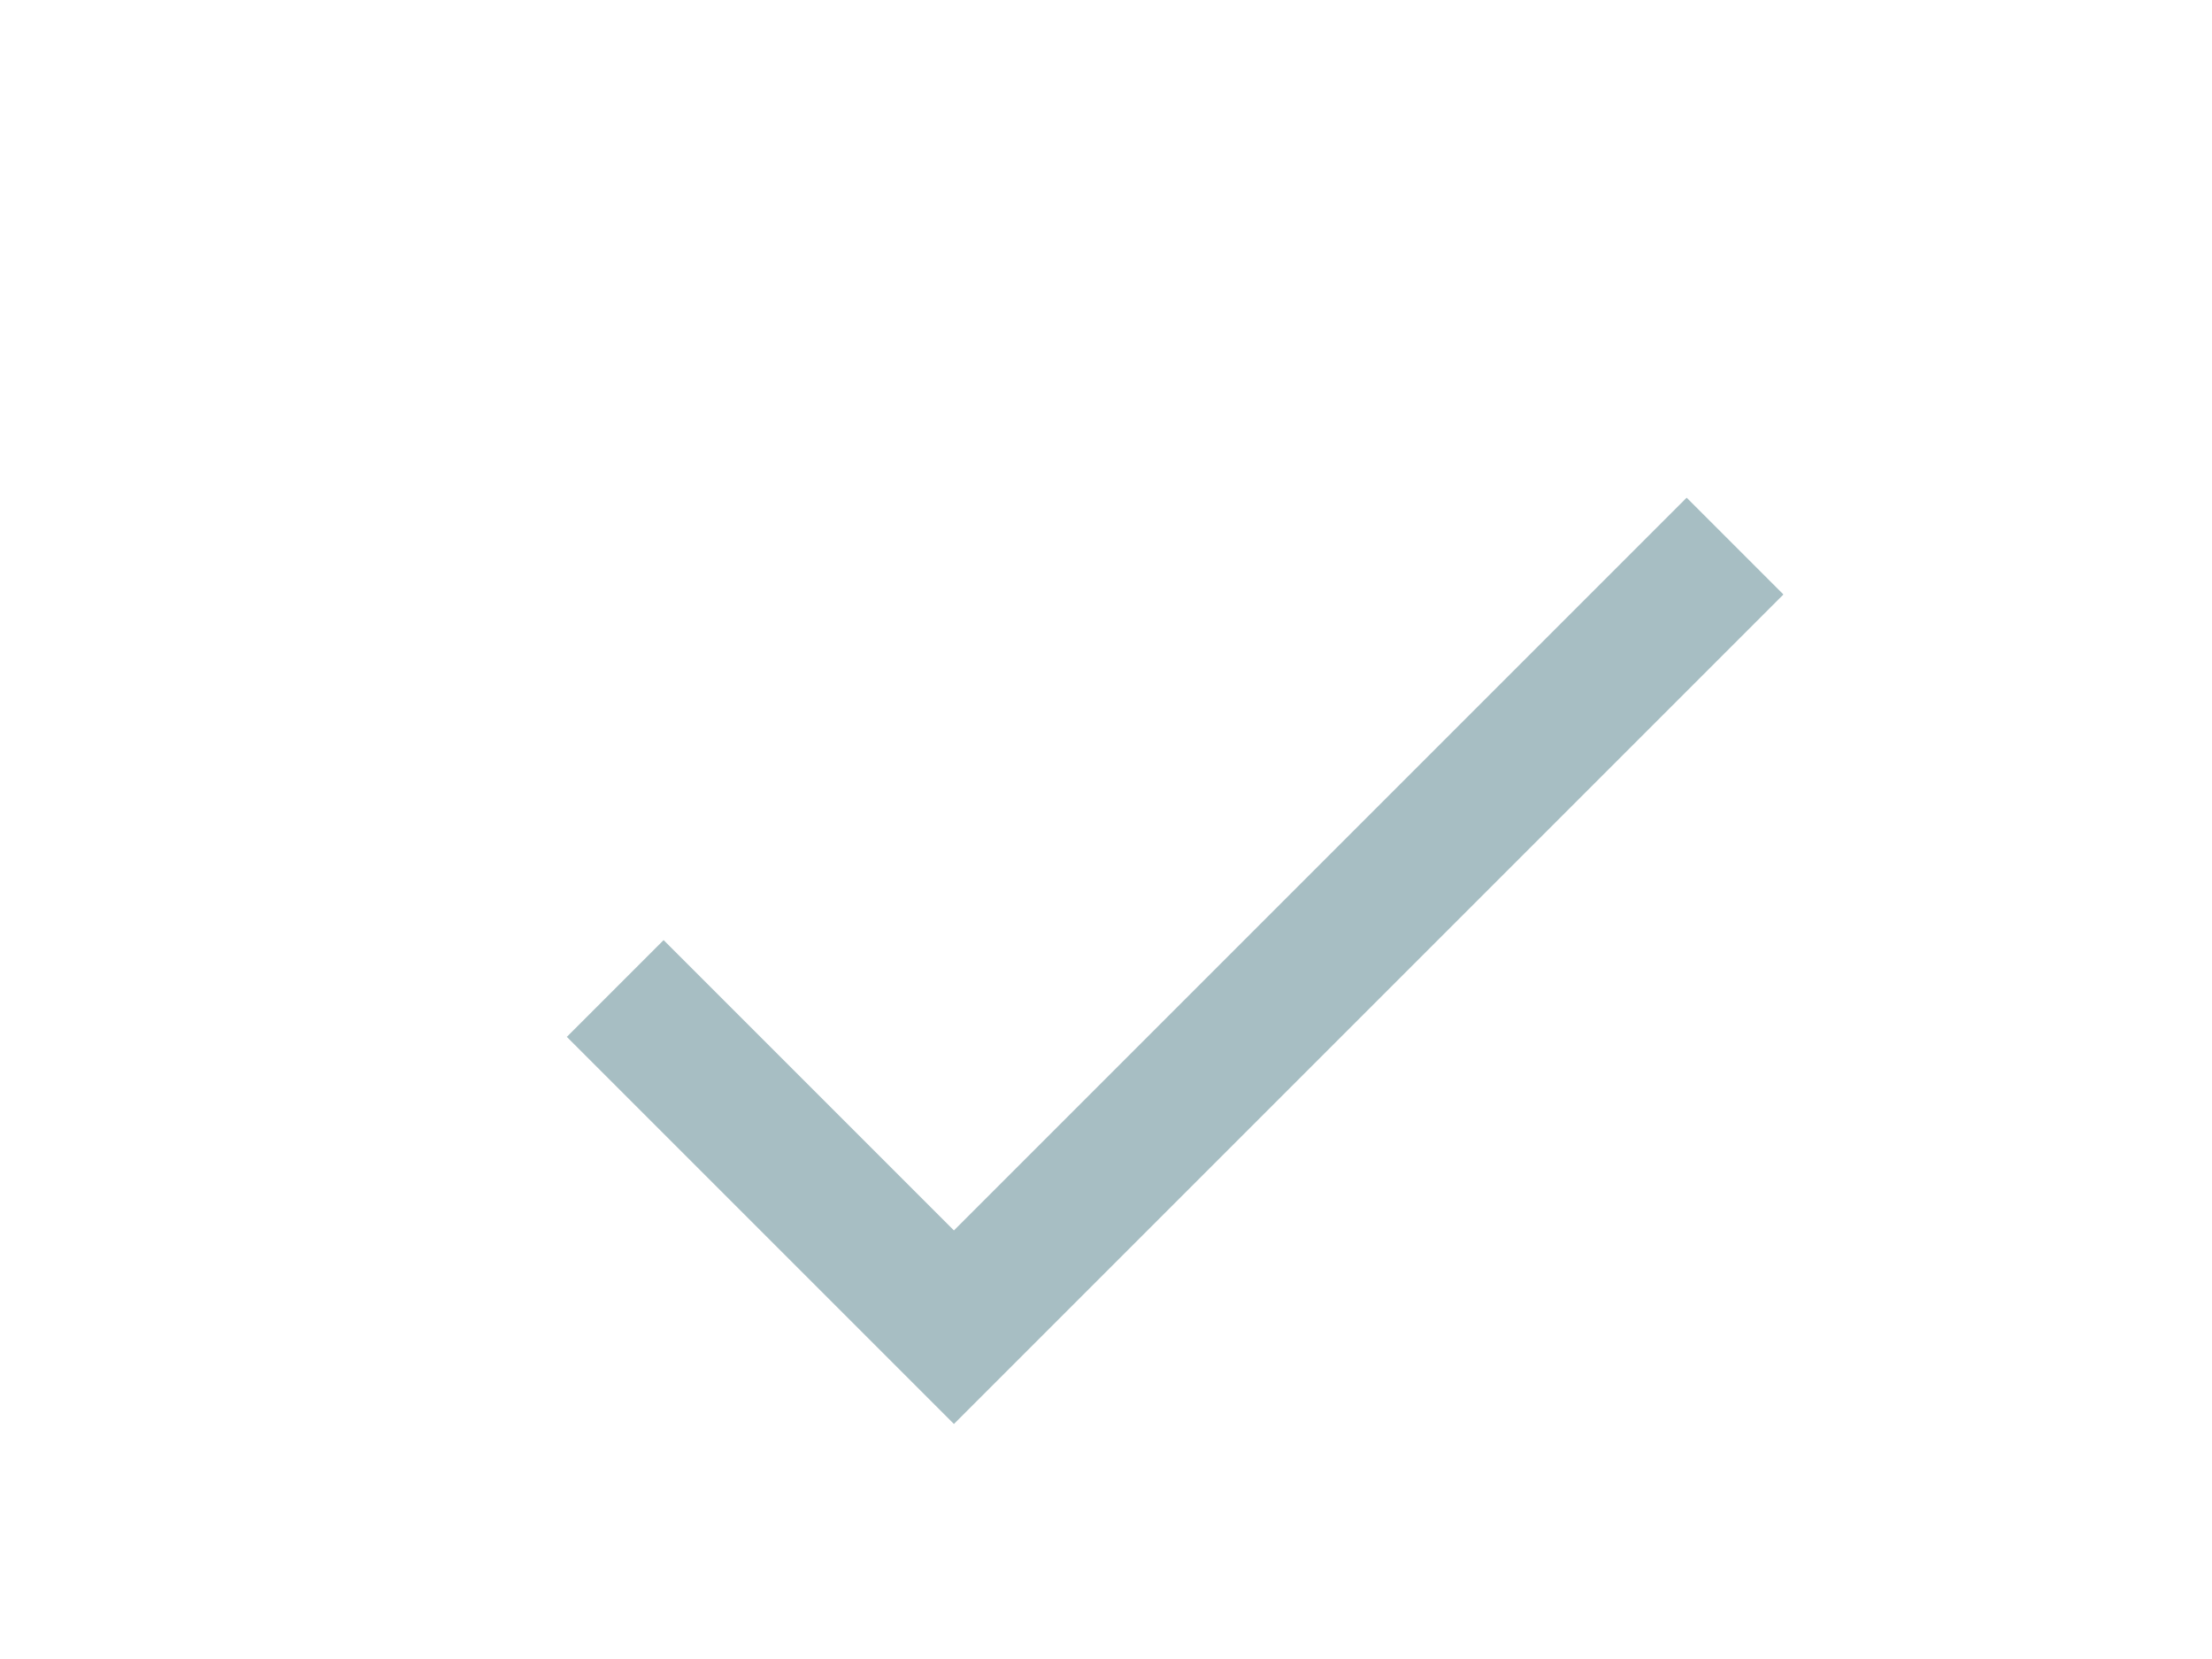
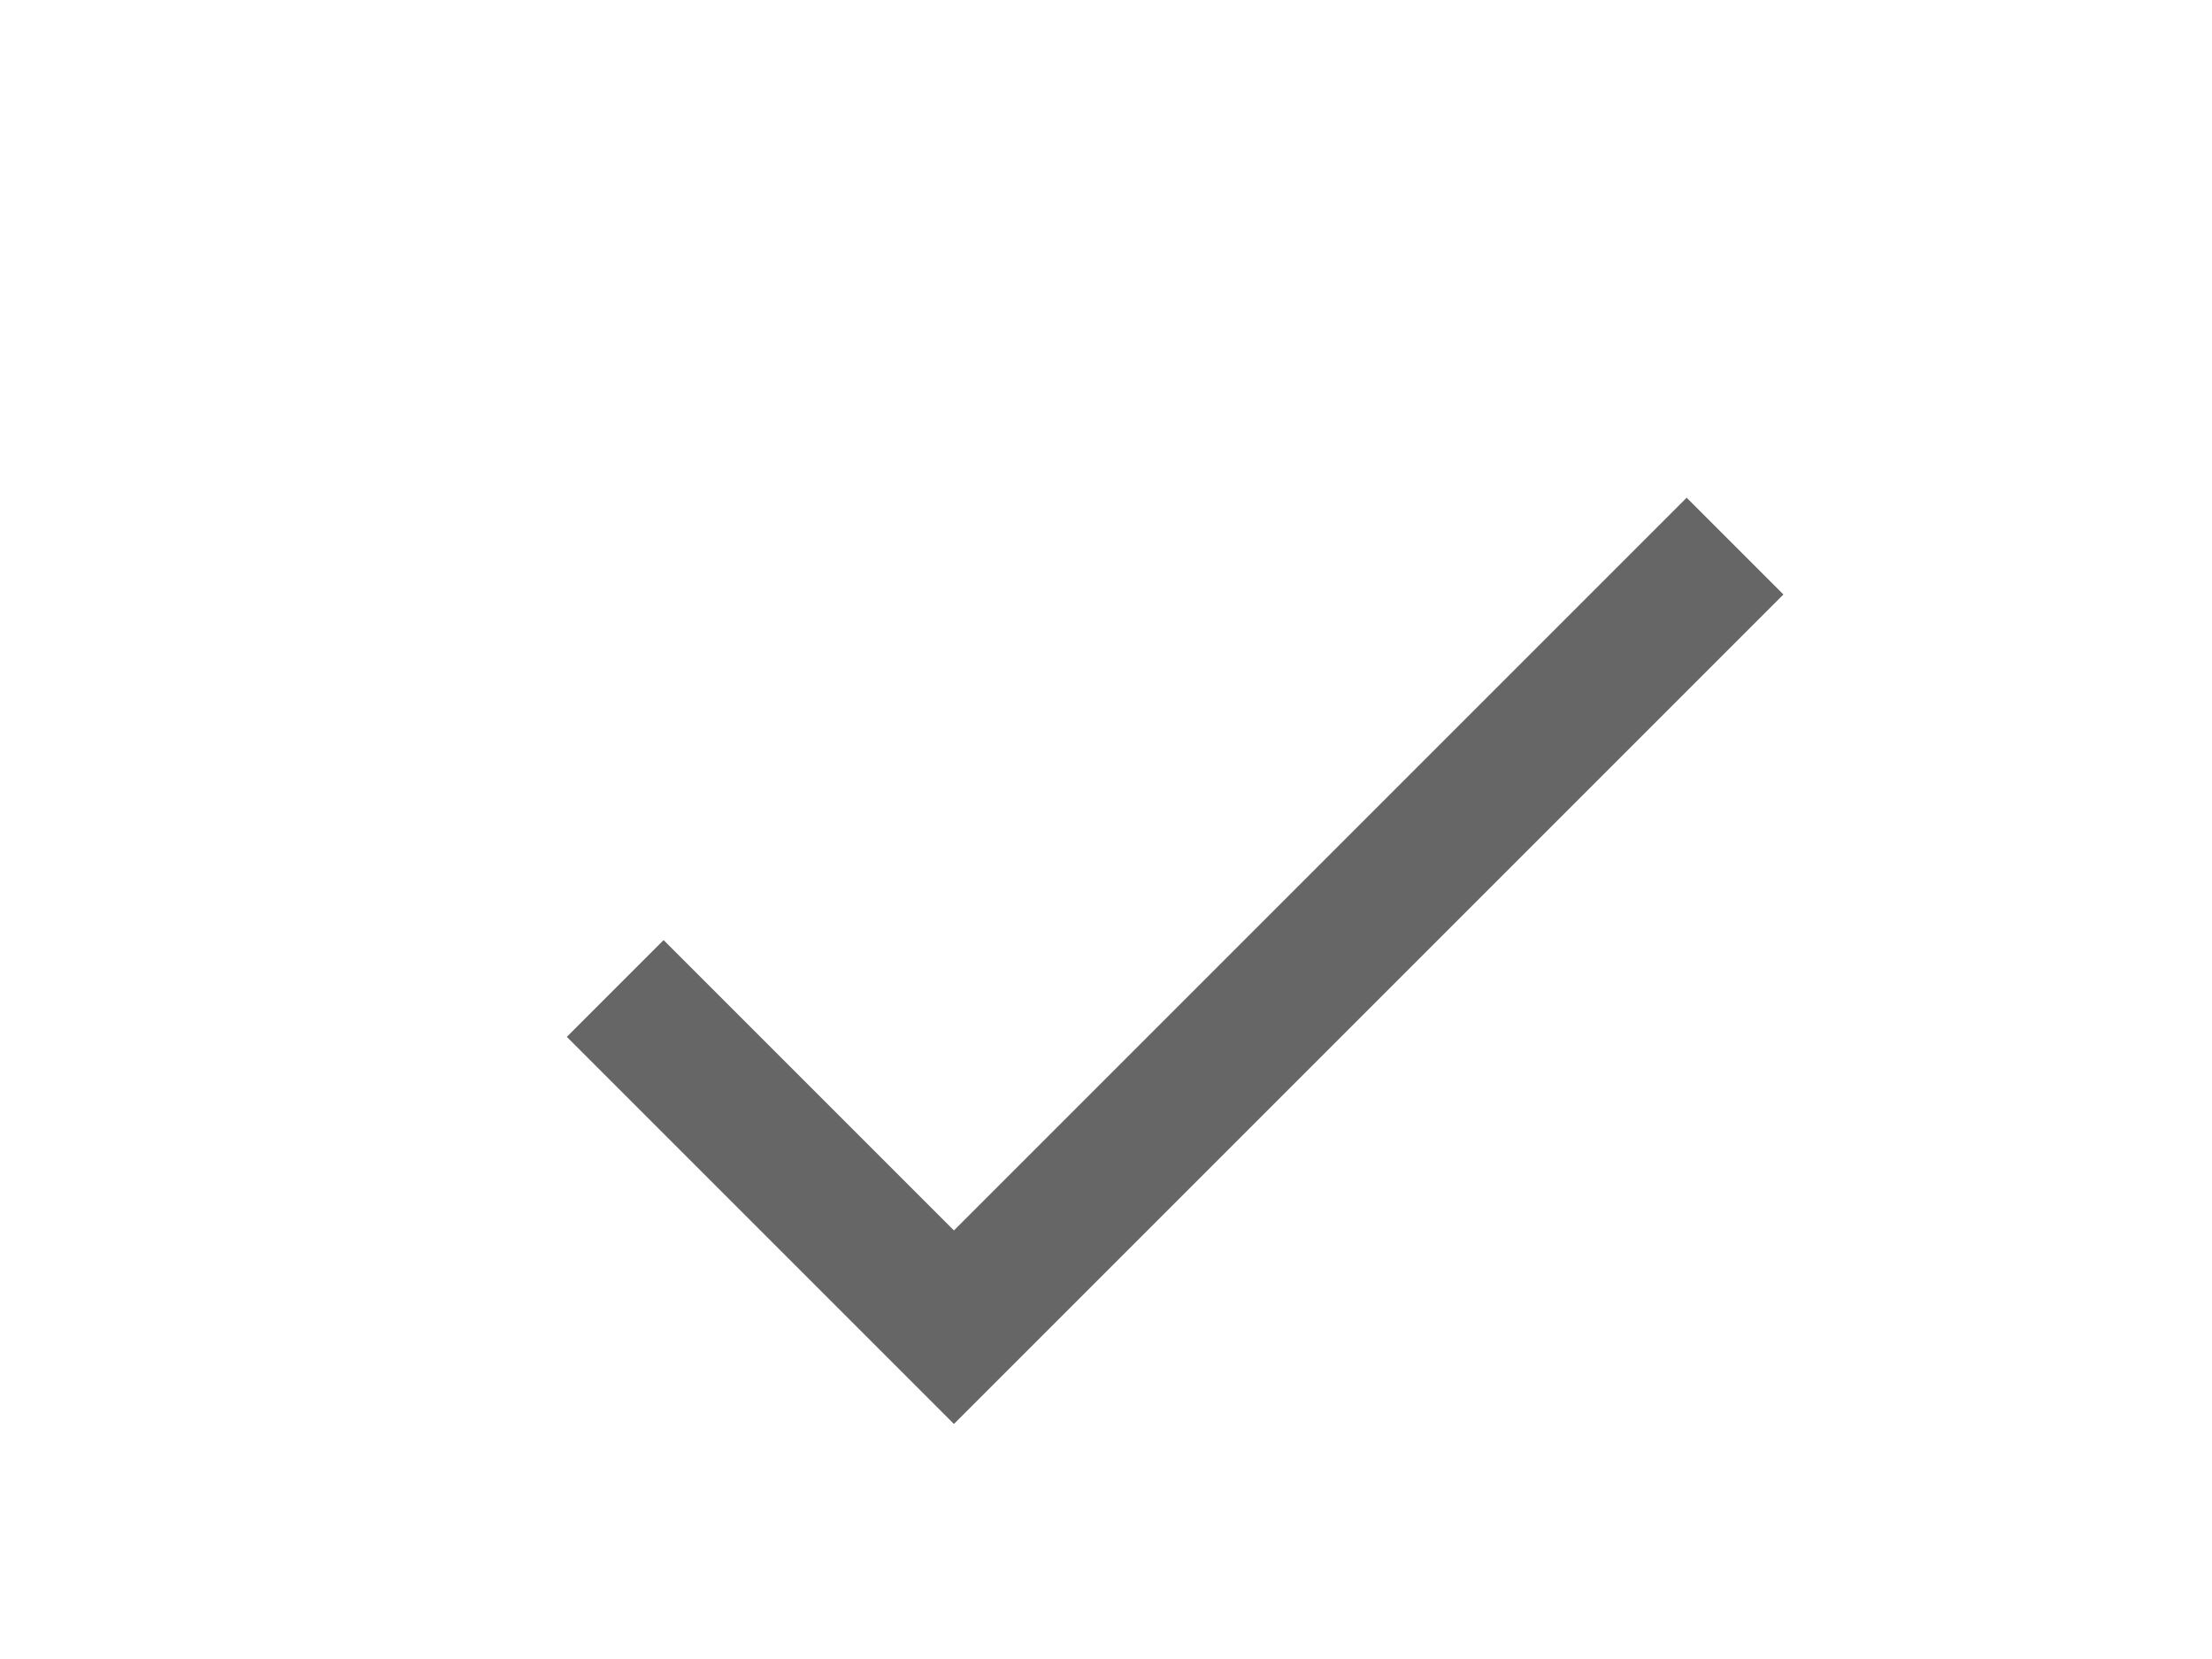
<svg xmlns="http://www.w3.org/2000/svg" width="20px" height="15px" viewBox="0 0 20 15" version="1.1">
  <defs />
  <g id="Check" stroke="none" stroke-width="1" fill="none" fill-rule="evenodd">
    <g transform="translate(3, 1)">
      <rect id="bounds" x="0" y="0" width="15" height="15" />
-       <polygon id="Shape" fill="#A7BEC3" points="5.625 10.125 3 7.5 2.125 8.375 5.625 11.875 13.125 4.375 12.25 3.5" />
+       <polygon id="Shape" fill="#666666" points="5.625 10.125 3 7.5 2.125 8.375 5.625 11.875 13.125 4.375 12.25 3.5" />
    </g>
  </g>
</svg>
